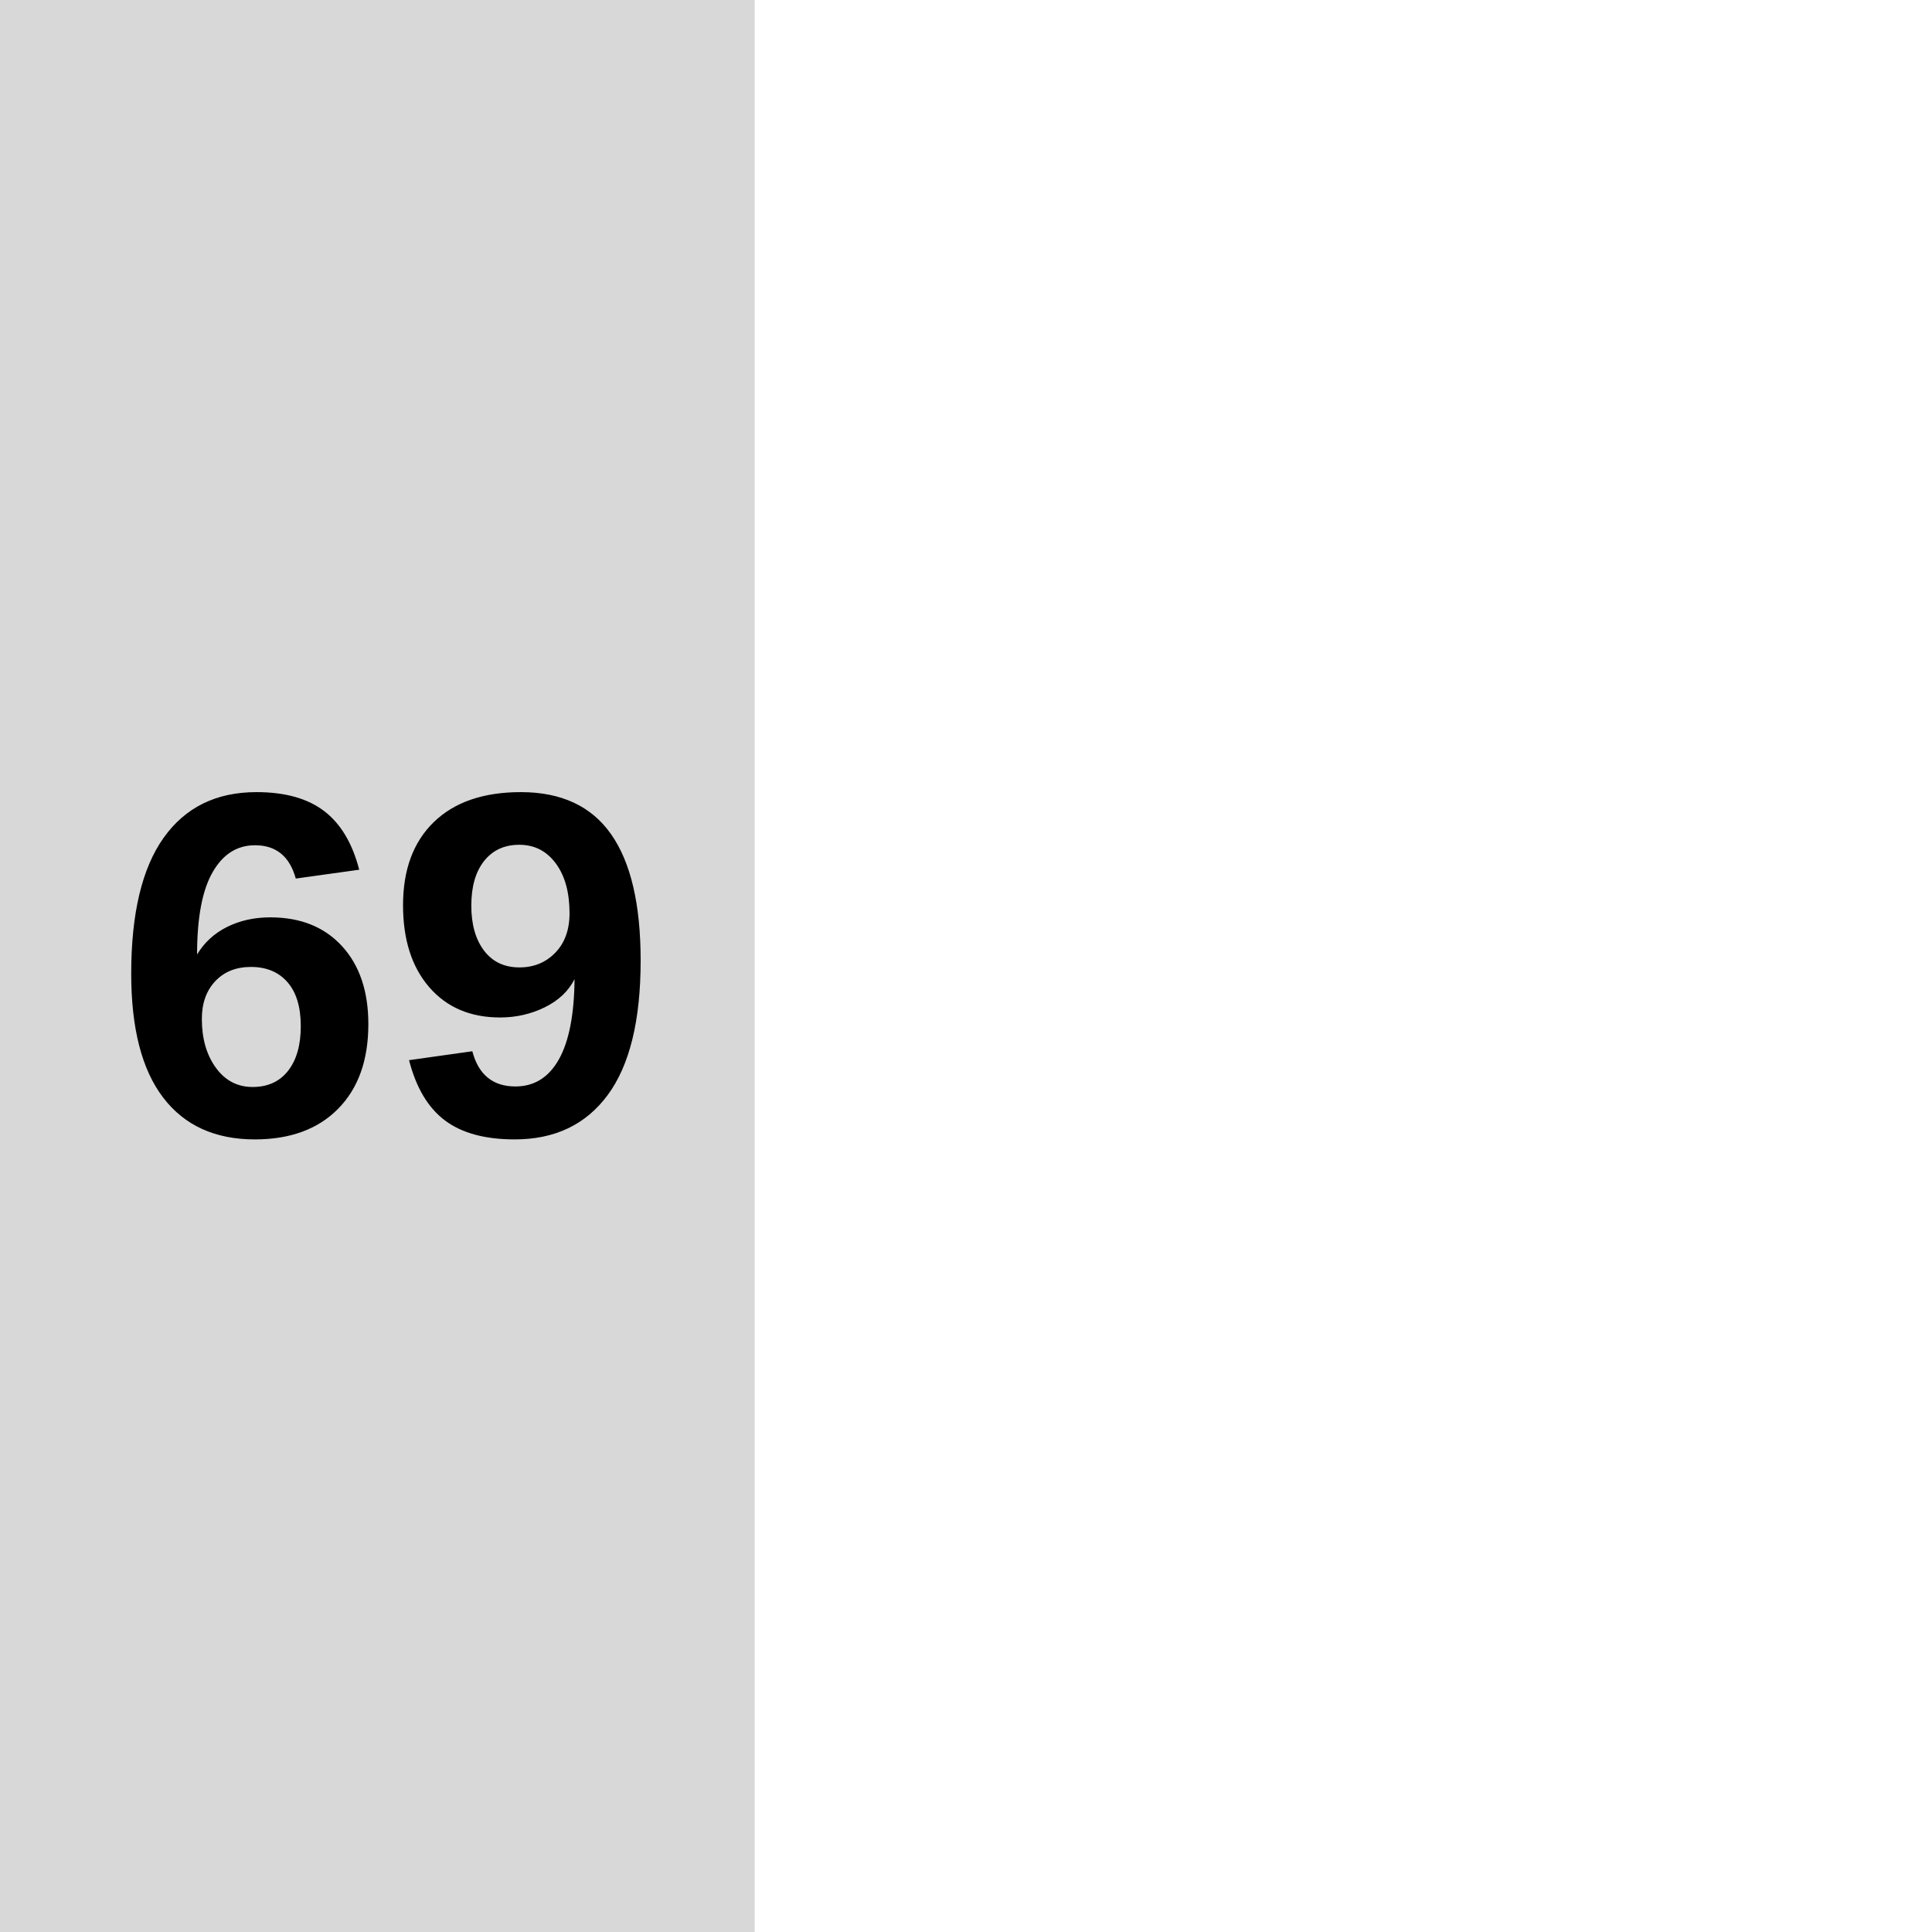
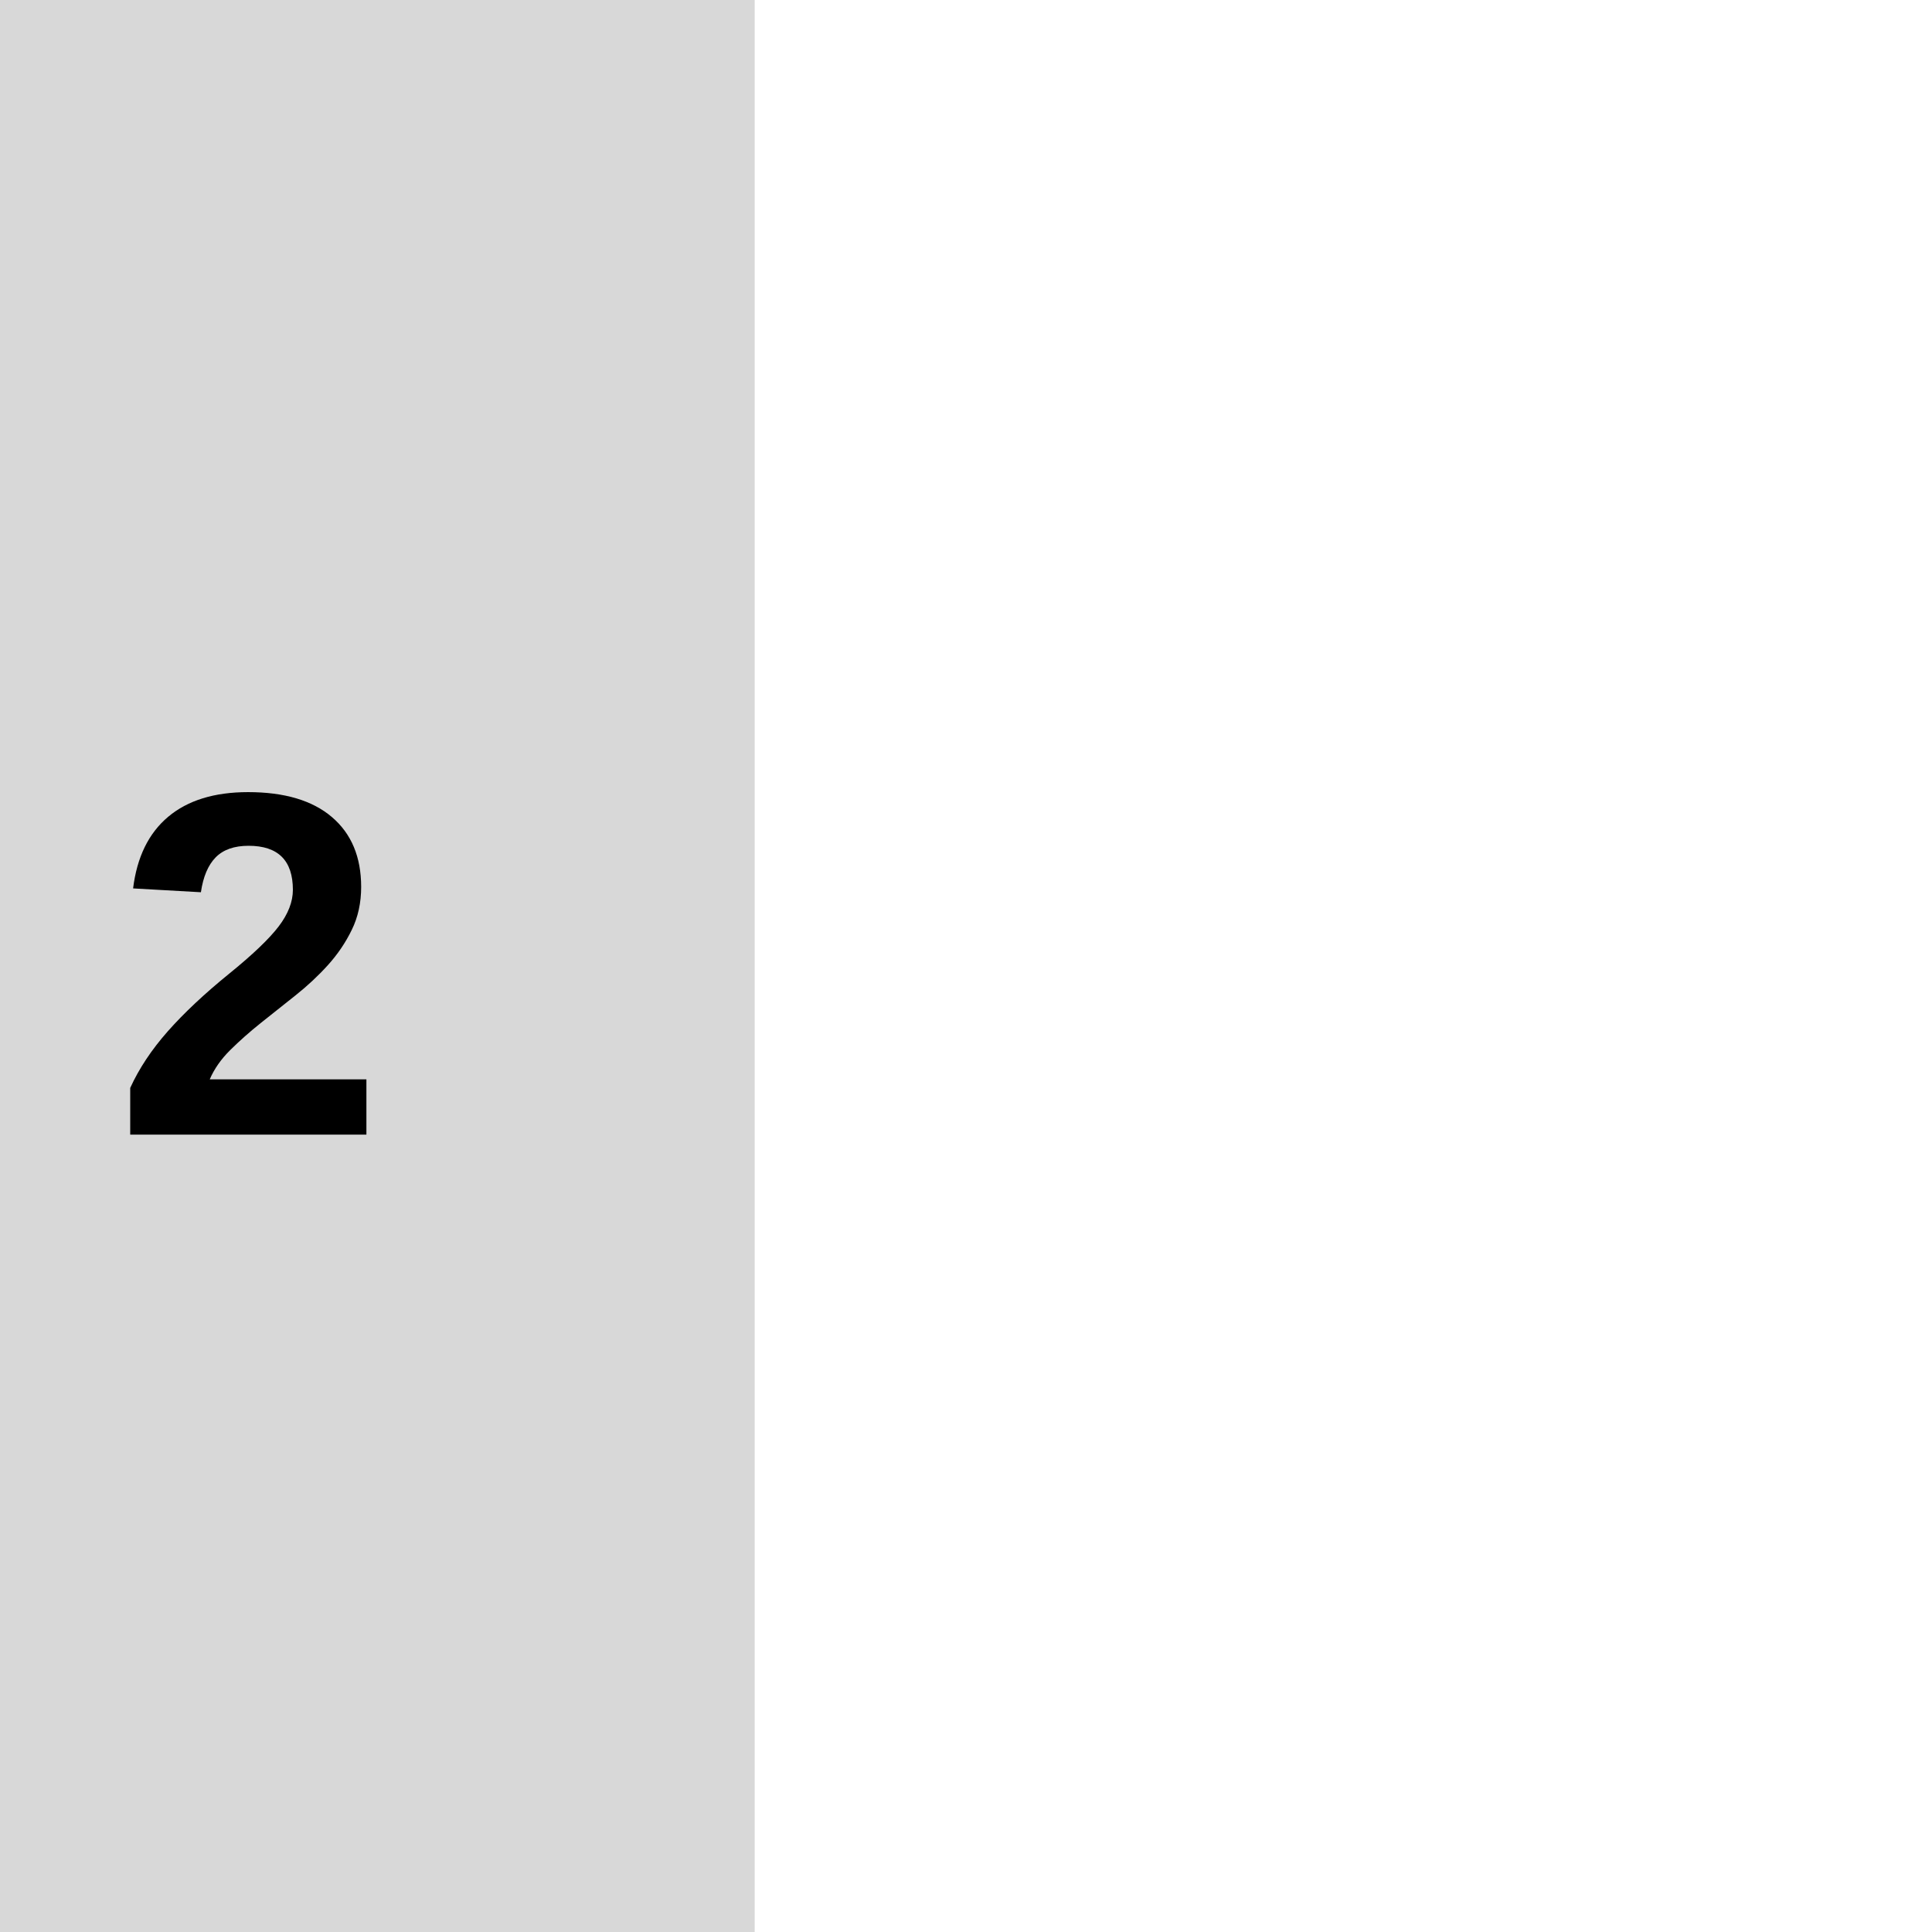
<svg xmlns="http://www.w3.org/2000/svg" viewBox="0 0 512 512">
  <path d="M 341.202 187.277 C 349.571 178.908 363.162 178.908 371.53 187.277 L 478.649 294.395 C 487.018 302.764 487.018 316.355 478.649 324.724 C 470.281 333.092 456.69 333.092 448.321 324.724 L 356.333 232.735 L 264.345 324.657 C 255.976 333.025 242.385 333.025 234.017 324.657 C 225.648 316.288 225.648 302.697 234.017 294.329 L 341.135 187.21 L 341.202 187.277 Z" style="stroke-width: 1; fill: rgb(255, 255, 255);" />
  <rect width="200" height="512" style="fill: rgb(216, 216, 216);" />
-   <text style="font-family: Arial, sans-serif; font-size: 130px; font-weight: 700; white-space: pre; stroke-width: 1;" x="30.007" y="300.686">69</text>
+   <text style="font-family: Arial, sans-serif; font-size: 130px; font-weight: 700; white-space: pre; stroke-width: 1;" x="30.007" y="300.686"> 2</text>
</svg>
